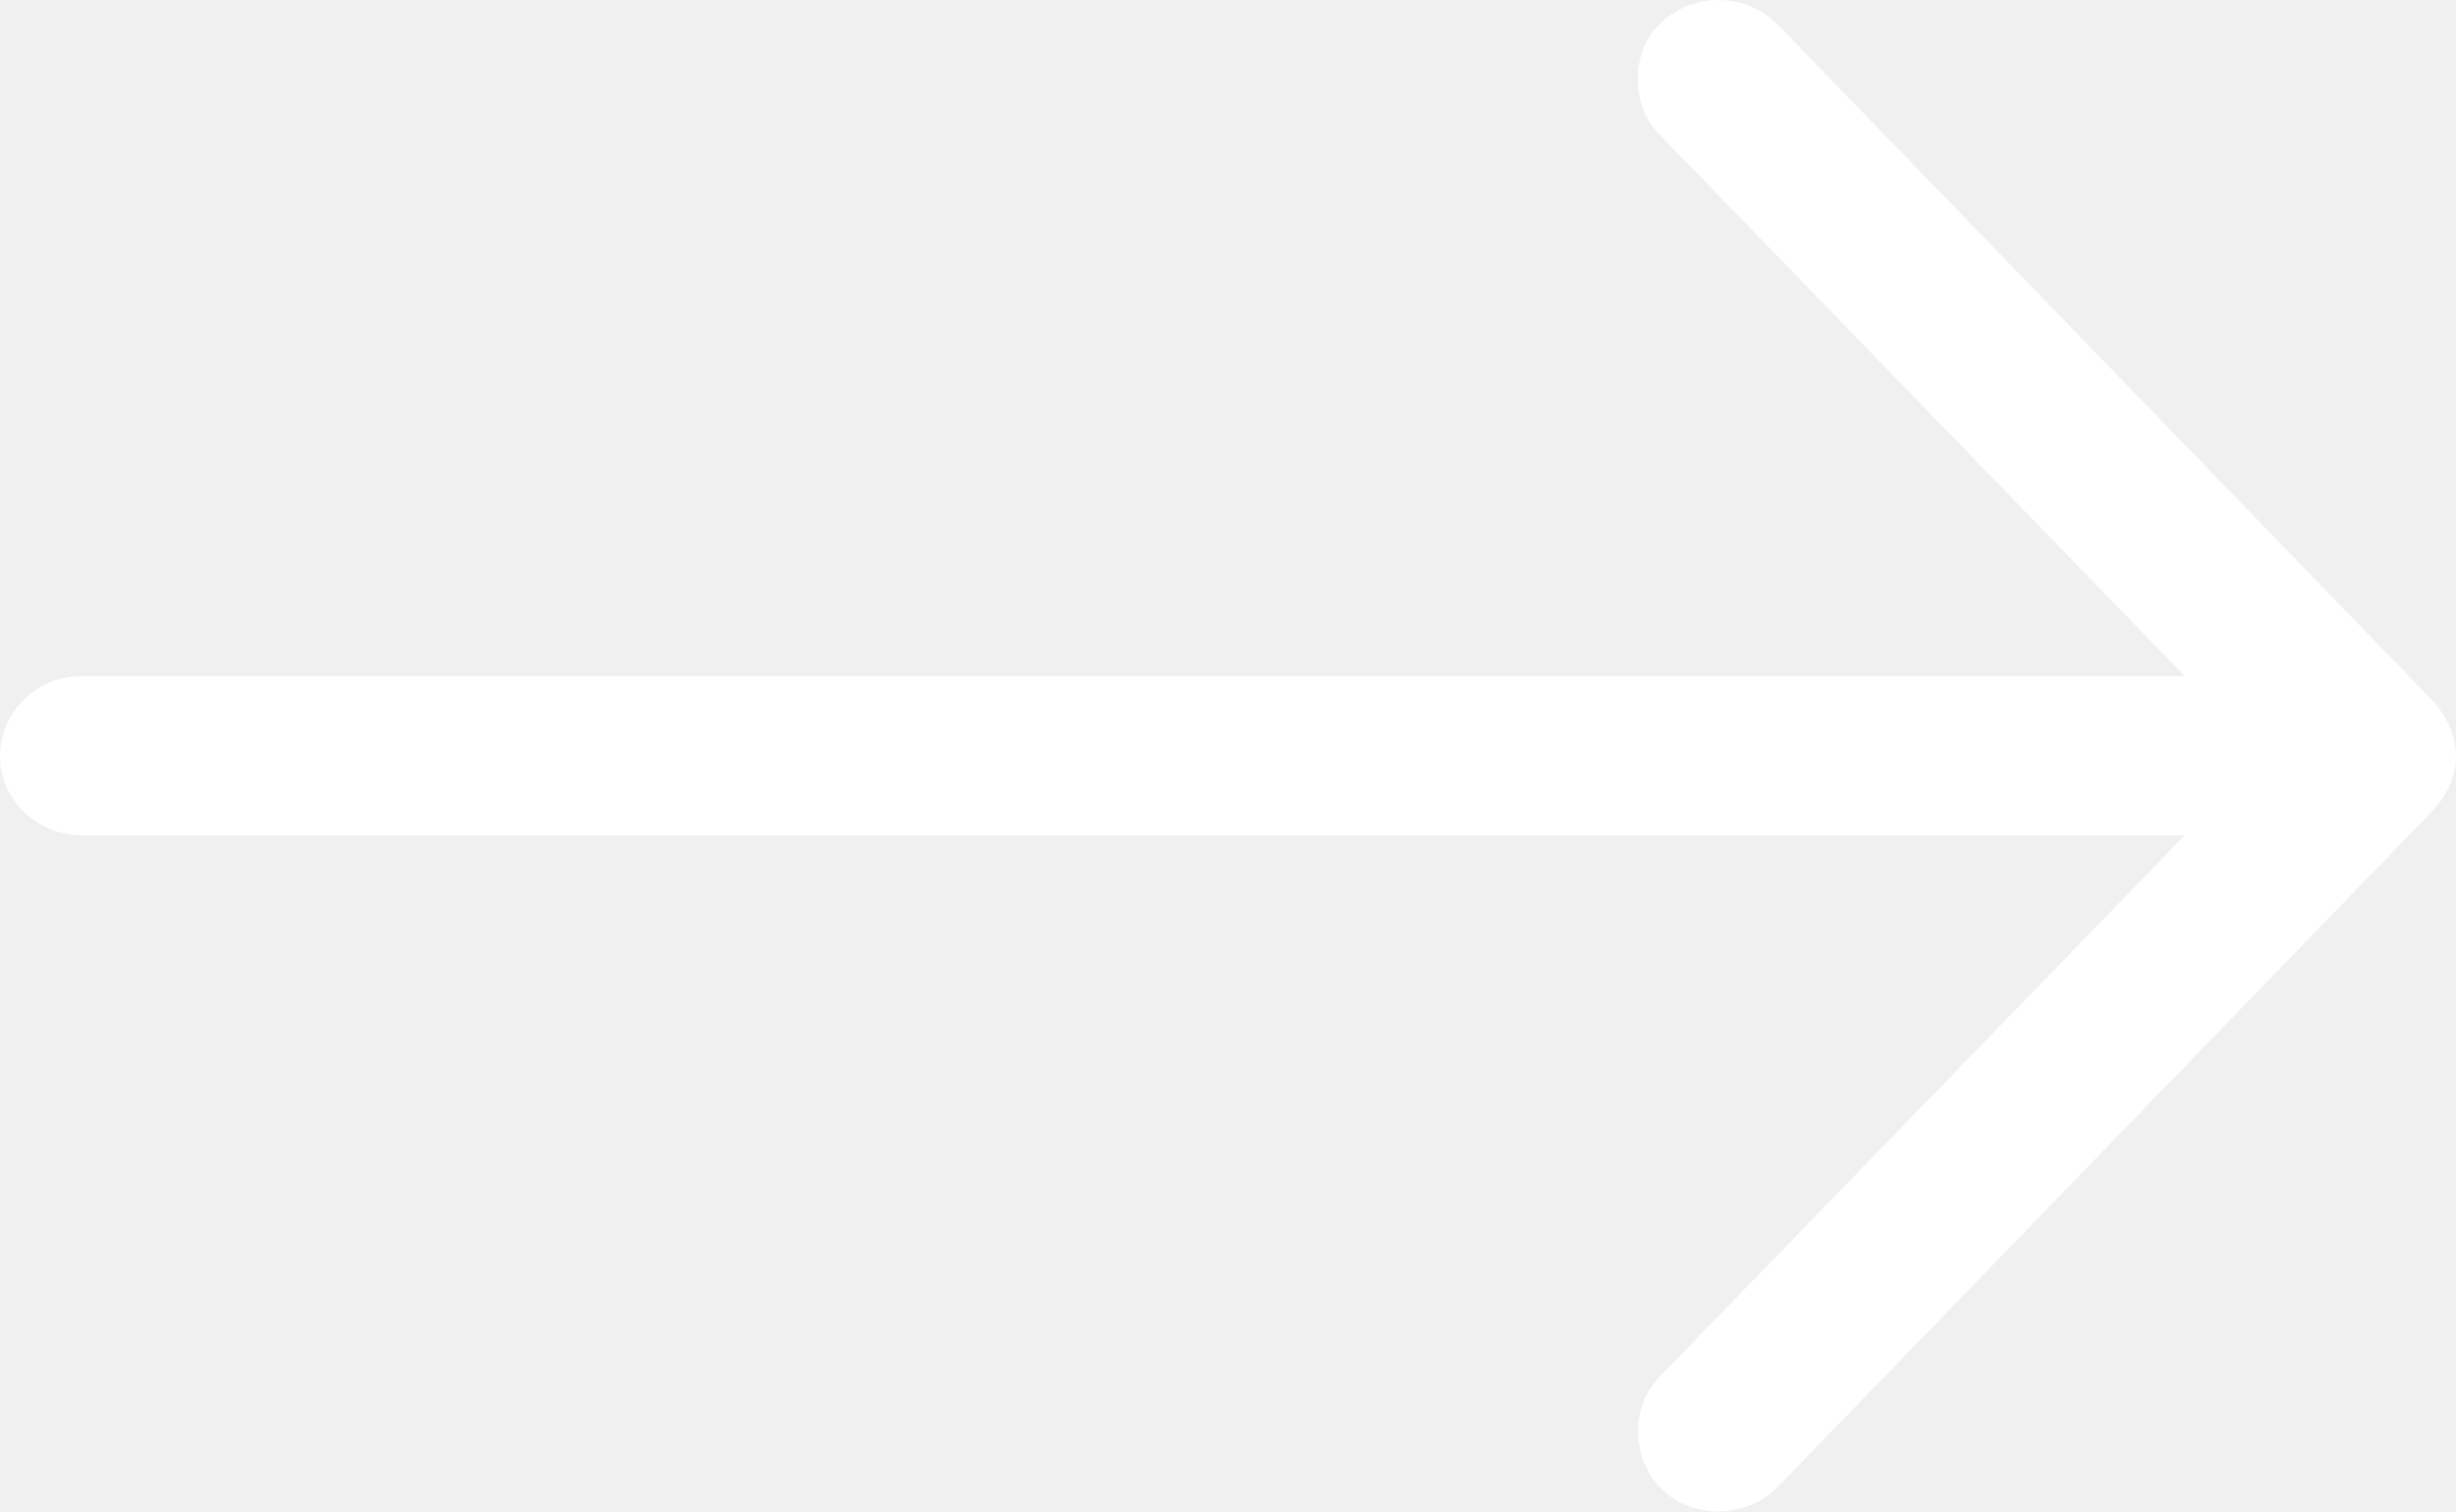
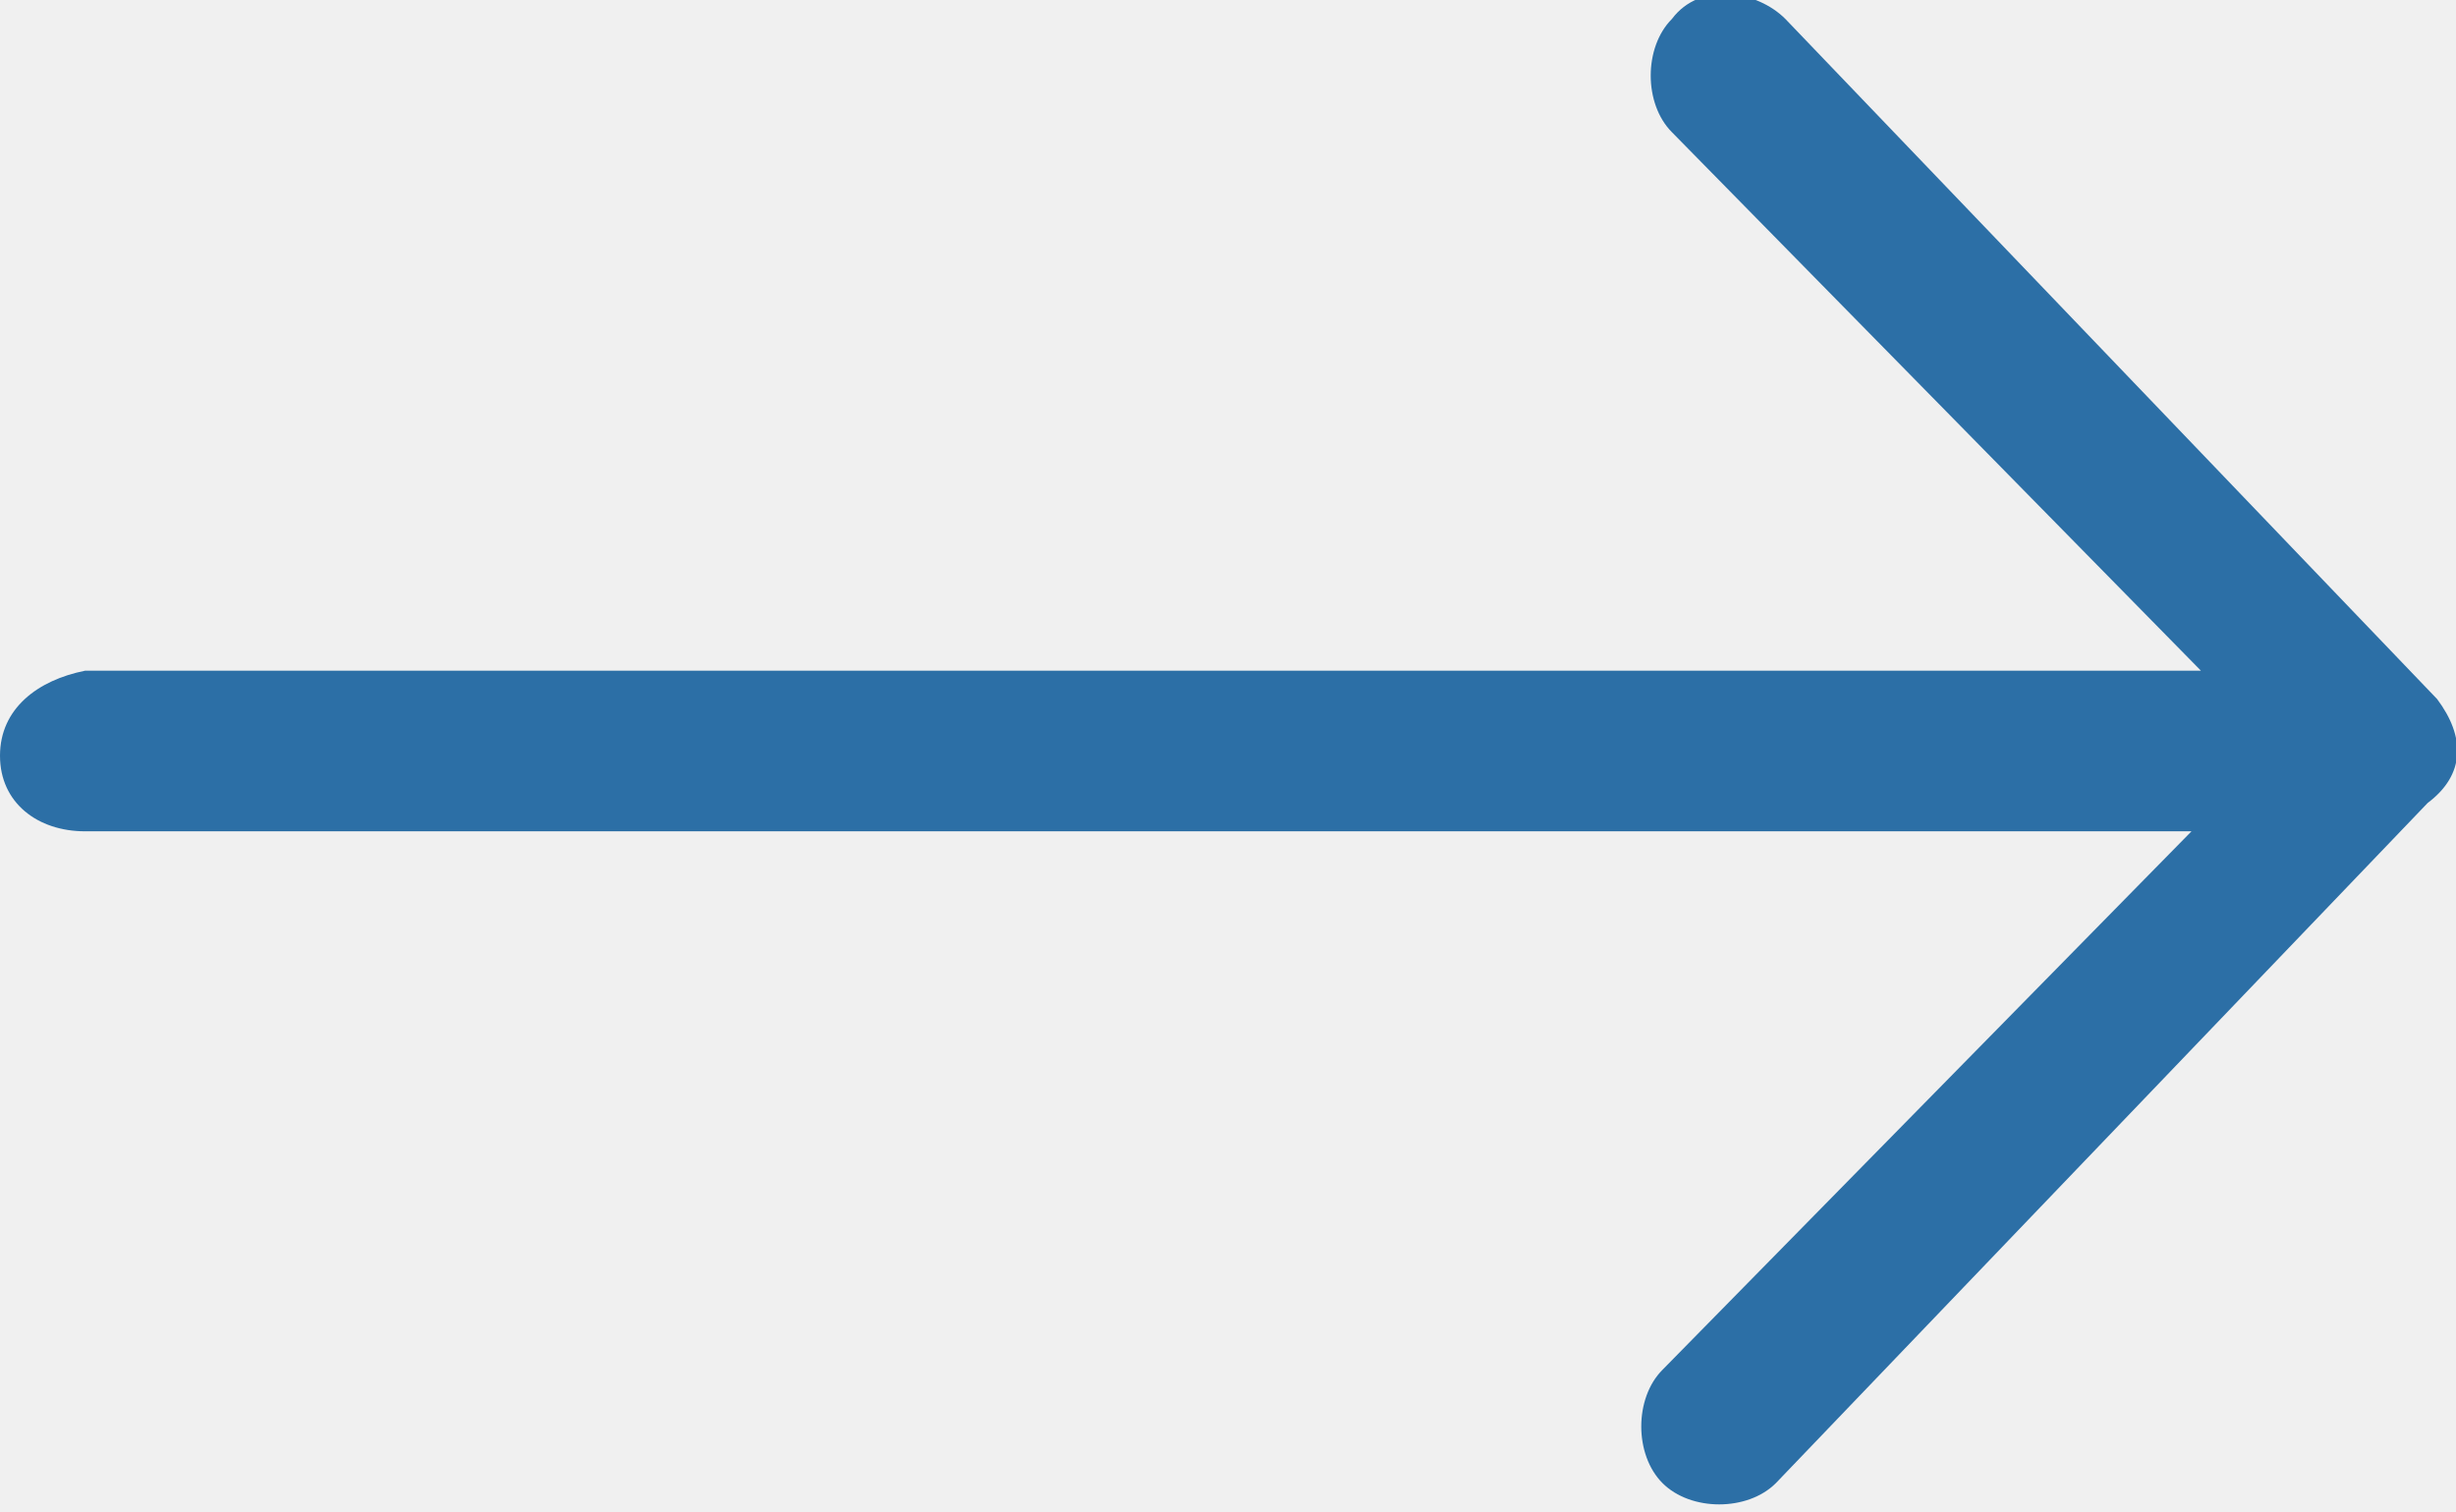
- <svg xmlns="http://www.w3.org/2000/svg" width="26" height="16" viewBox="0 0 26 16">
-   <path fill="#FFF" fill-rule="nonzero" d="M25.756 7.42L18.823.264A.886.886 0 0 0 17.597.23c-.337.295-.345.87-.033 1.19l5.565 5.738H.867A.855.855 0 0 0 0 8c0 .465.388.842.867.842h22.262l-5.565 5.737c-.312.32-.29.881.033 1.19.342.327.907.298 1.226-.032l6.933-7.158c.352-.387.297-.827 0-1.158z" />
+ <svg xmlns="http://www.w3.org/2000/svg" version="1.1" id="Layer_1" x="0px" y="0px" viewBox="0 0 26 16" style="enable-background:new 0 0 26 16;" xml:space="preserve">
+   <style type="text/css">
+ 	.st0{fill:#2C6FA6;}
+ </style>
+   <path class="st0" d="M25.8,7.4l-6.9-7.2c-0.3-0.3-0.9-0.4-1.2,0c-0.3,0.3-0.3,0.9,0,1.2l5.6,5.7H0.9C0.4,7.2,0,7.5,0,8  c0,0.5,0.4,0.8,0.9,0.8h22.3l-5.6,5.7c-0.3,0.3-0.3,0.9,0,1.2c0.3,0.3,0.9,0.3,1.2,0l6.9-7.2C26.1,8.2,26.1,7.8,25.8,7.4L25.8,7.4z" />
</svg>
